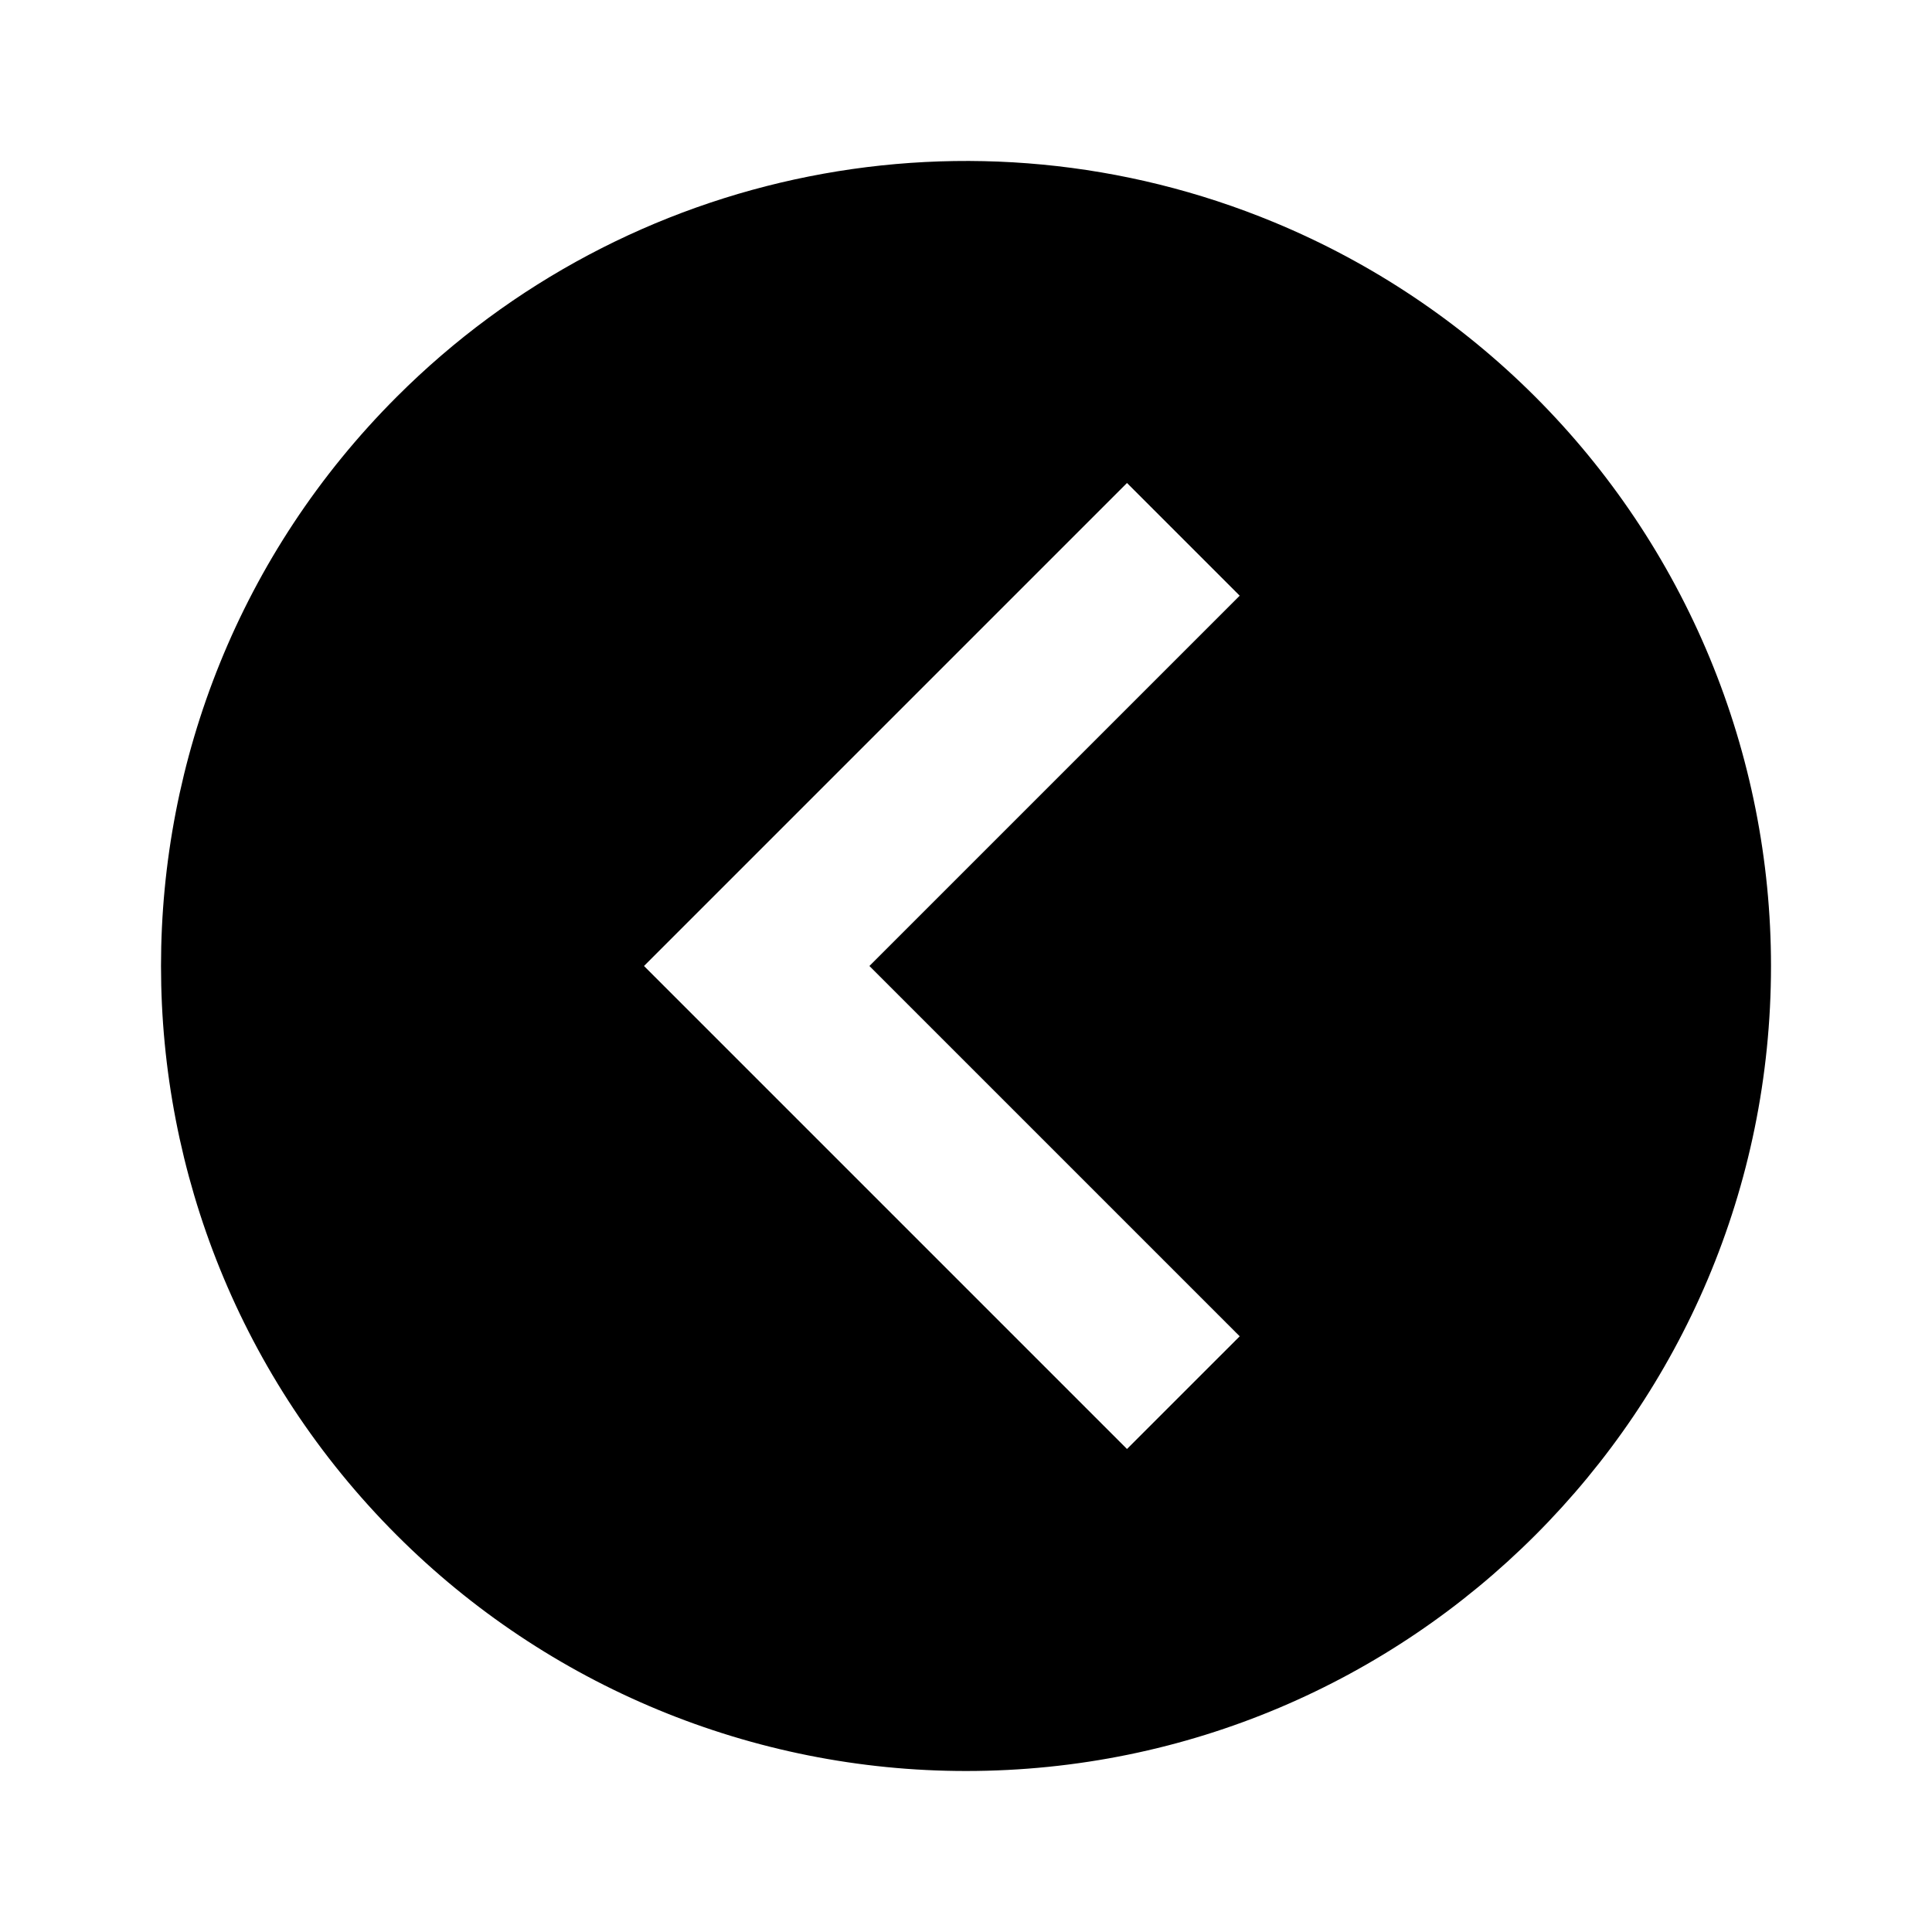
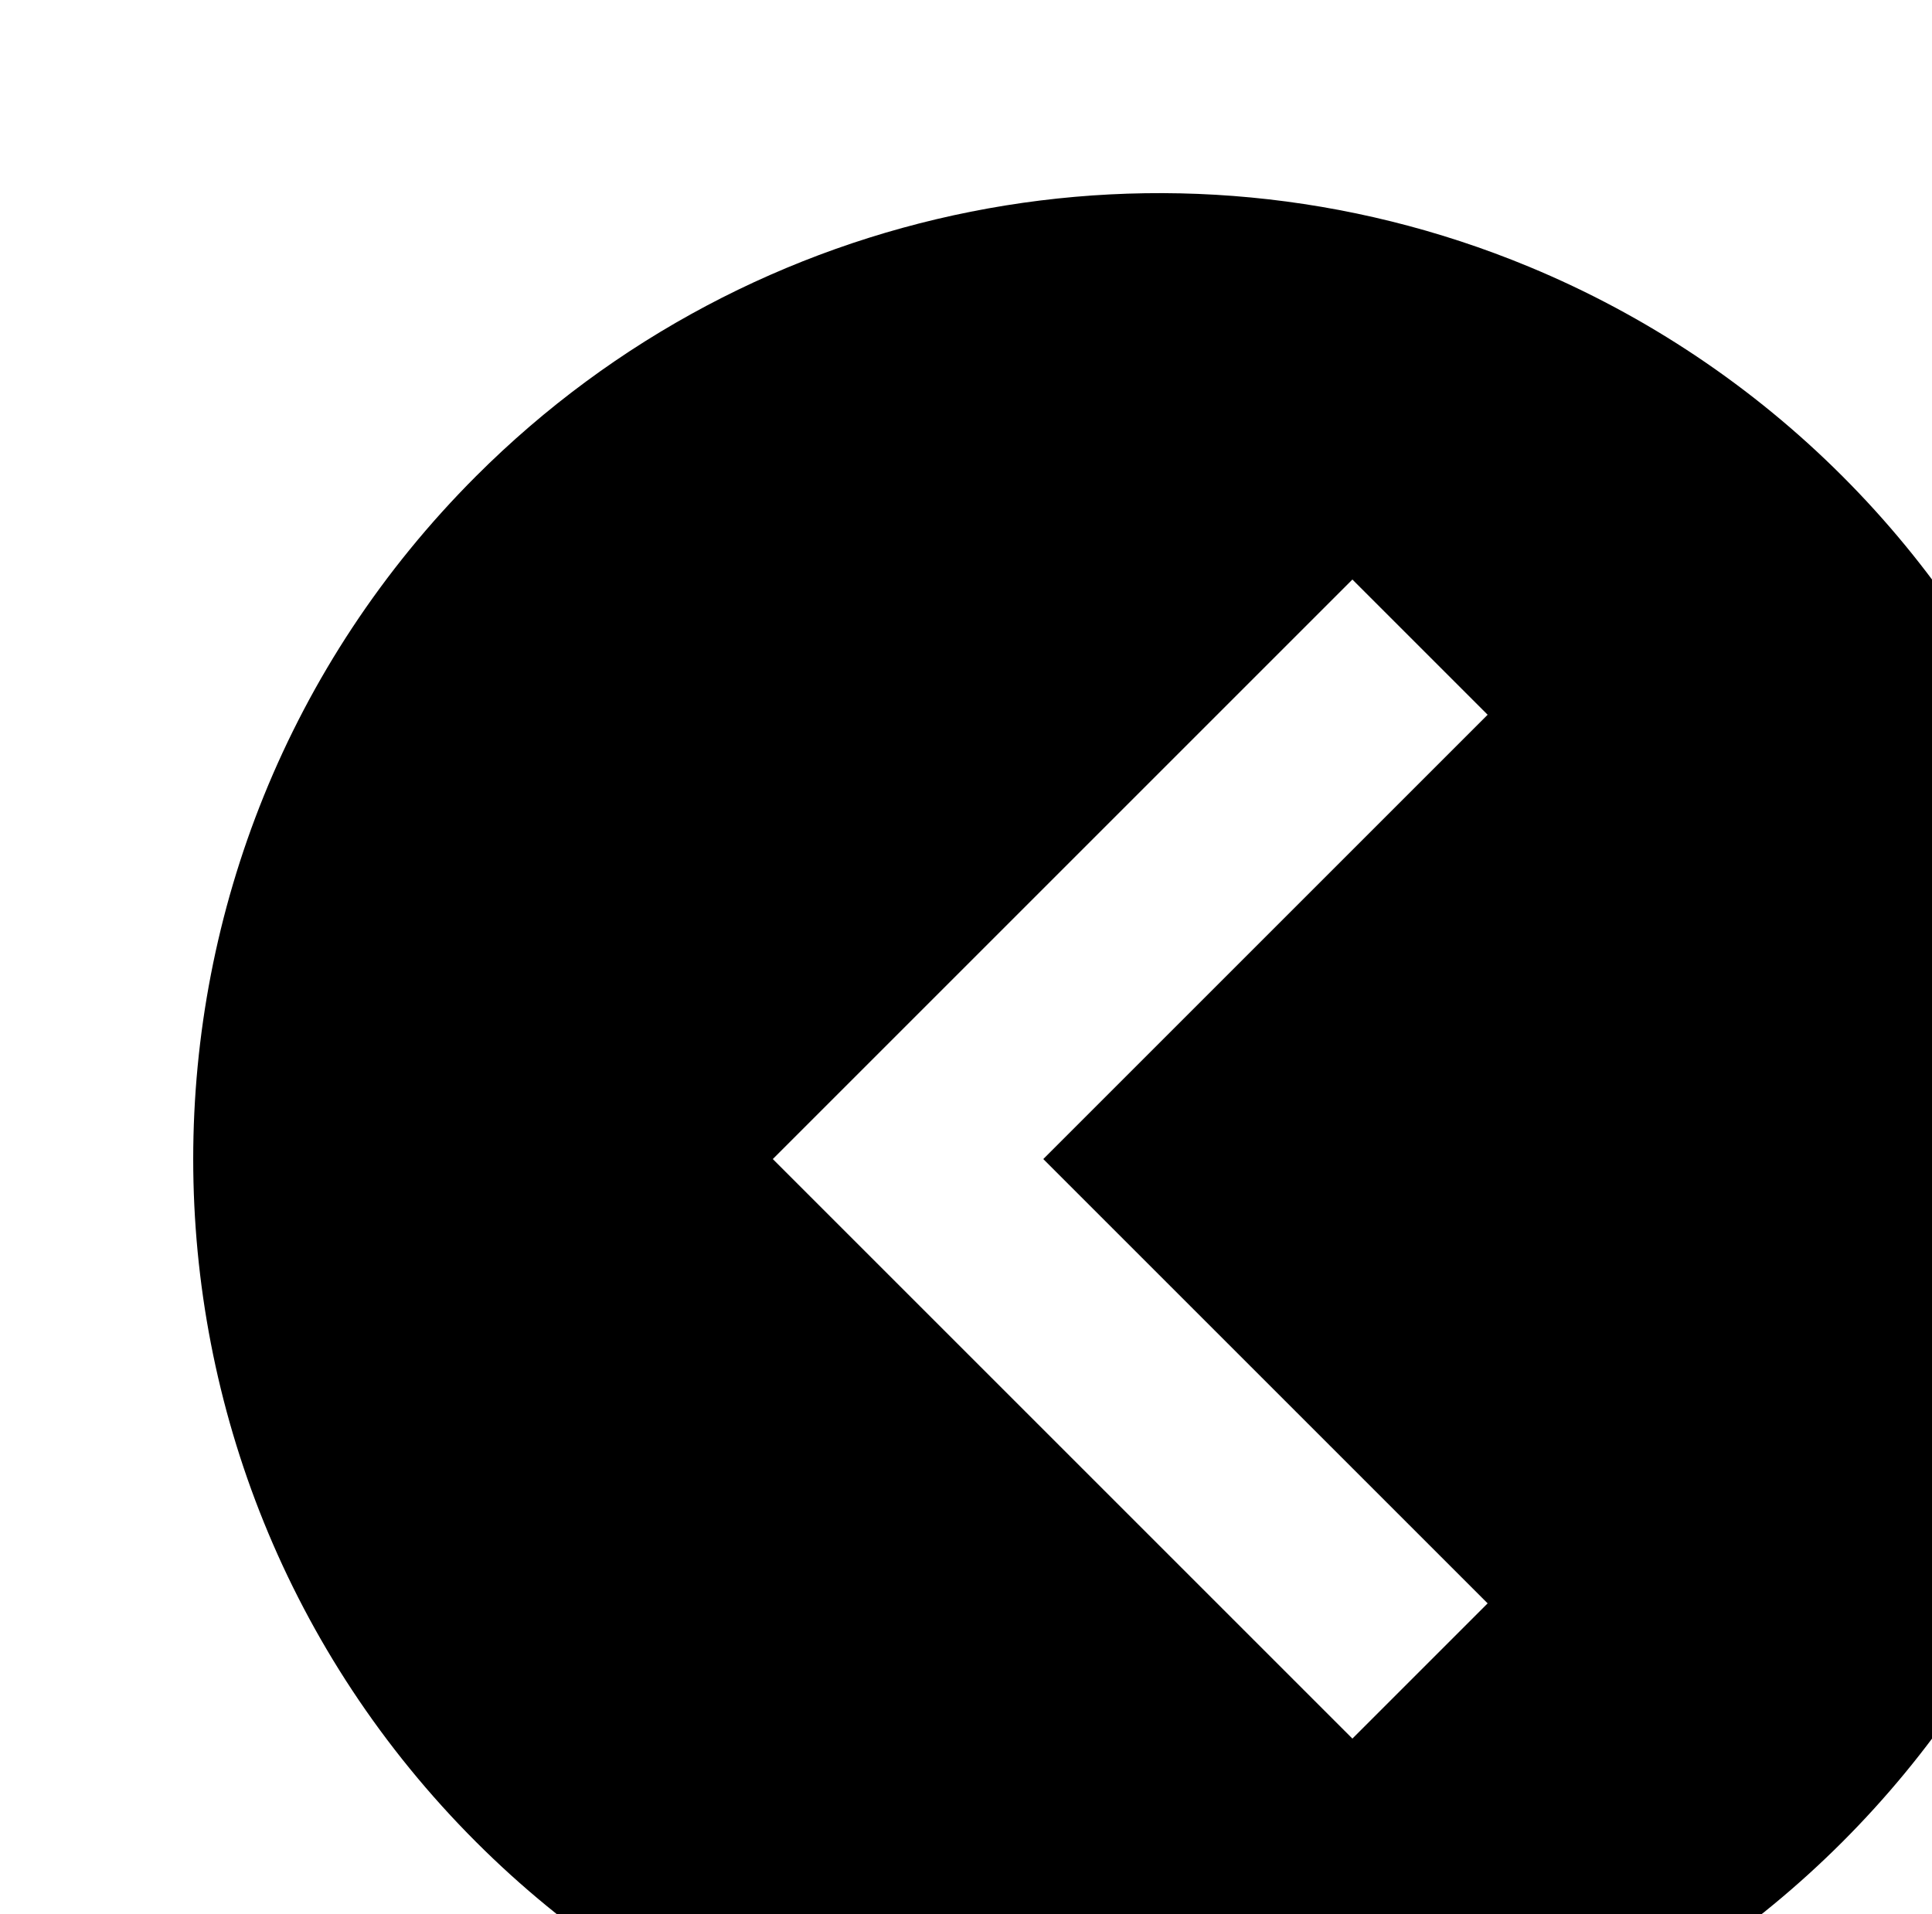
- <svg xmlns="http://www.w3.org/2000/svg" class="svg-icon" role="img" width="24" height="24">
+ <svg xmlns="http://www.w3.org/2000/svg" class="svg-icon" role="img" viewbox="0 0 24 24">
  <path d="M22 12a10 10 0 0 1-10 10 10 10 0 0 1-7.071-2.929 10 10 0 0 1 0-14.142 10 10 0 0 1 10.898-2.168 10 10 0 0 1 5.412 5.412A10 10 0 0 1 22 12zm-6.6 4.6L10.8 12l4.6-4.6L14 6l-6 6 6 6 1.4-1.4z" />
</svg>
